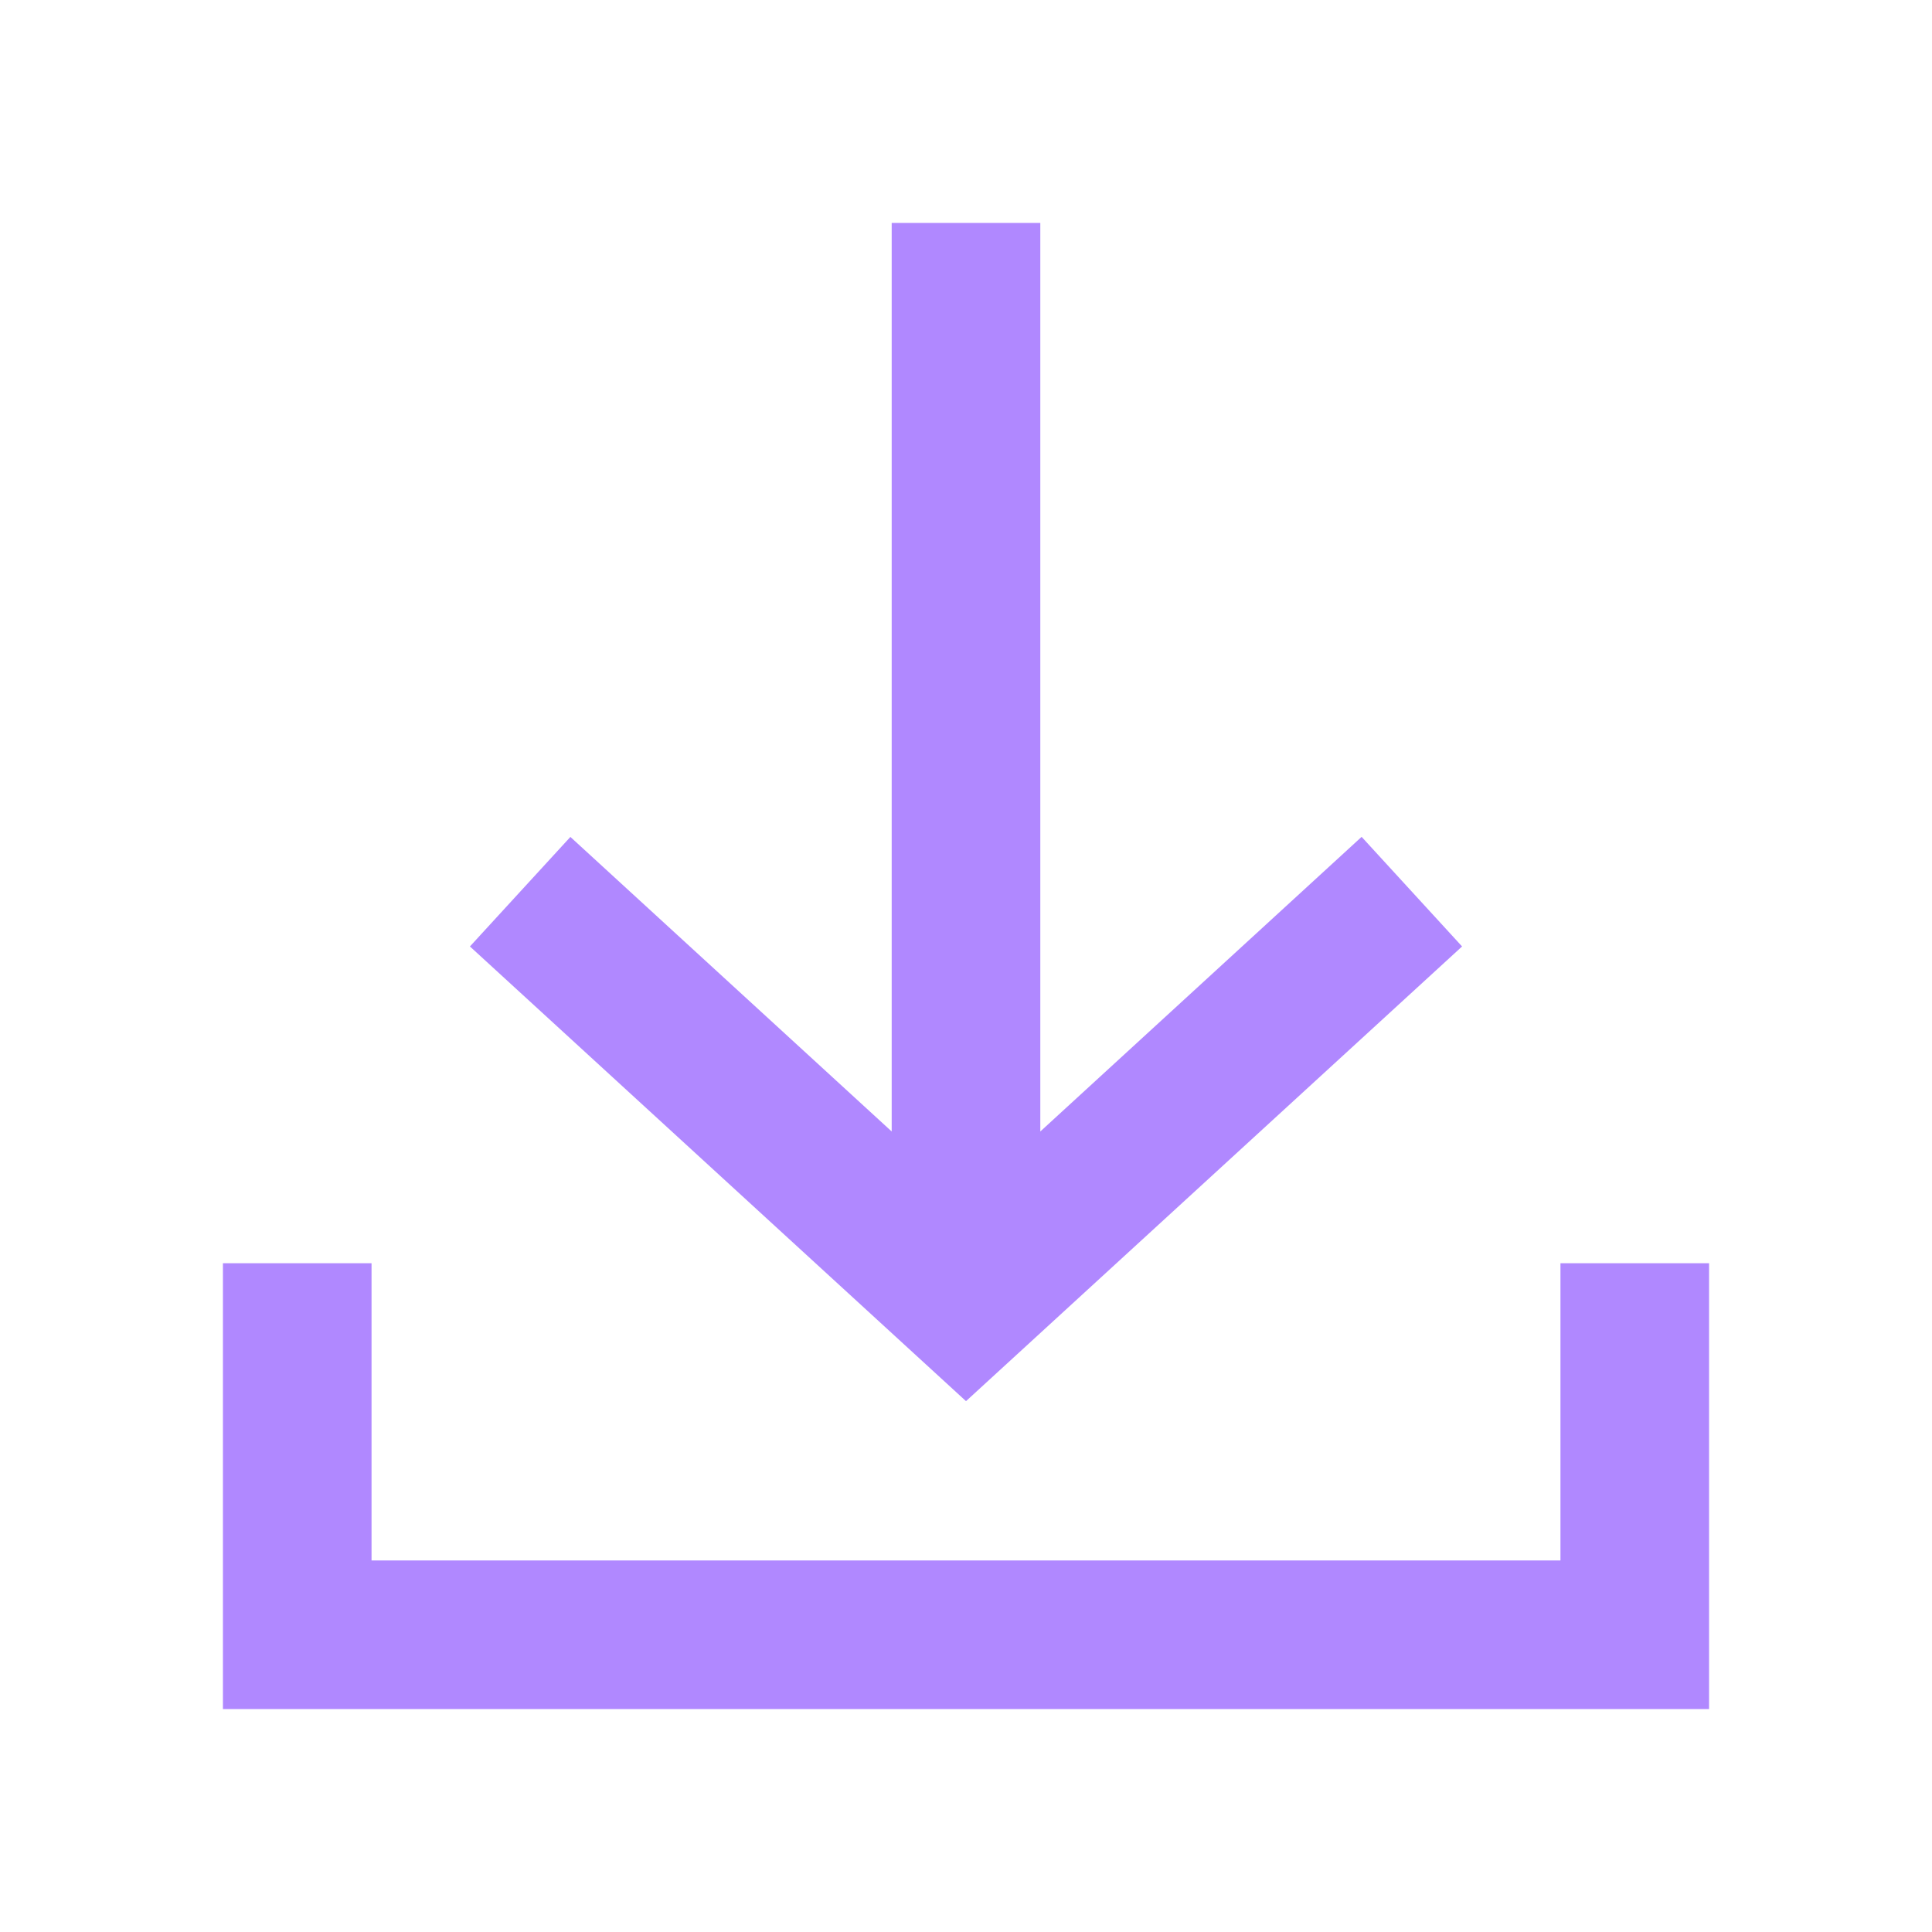
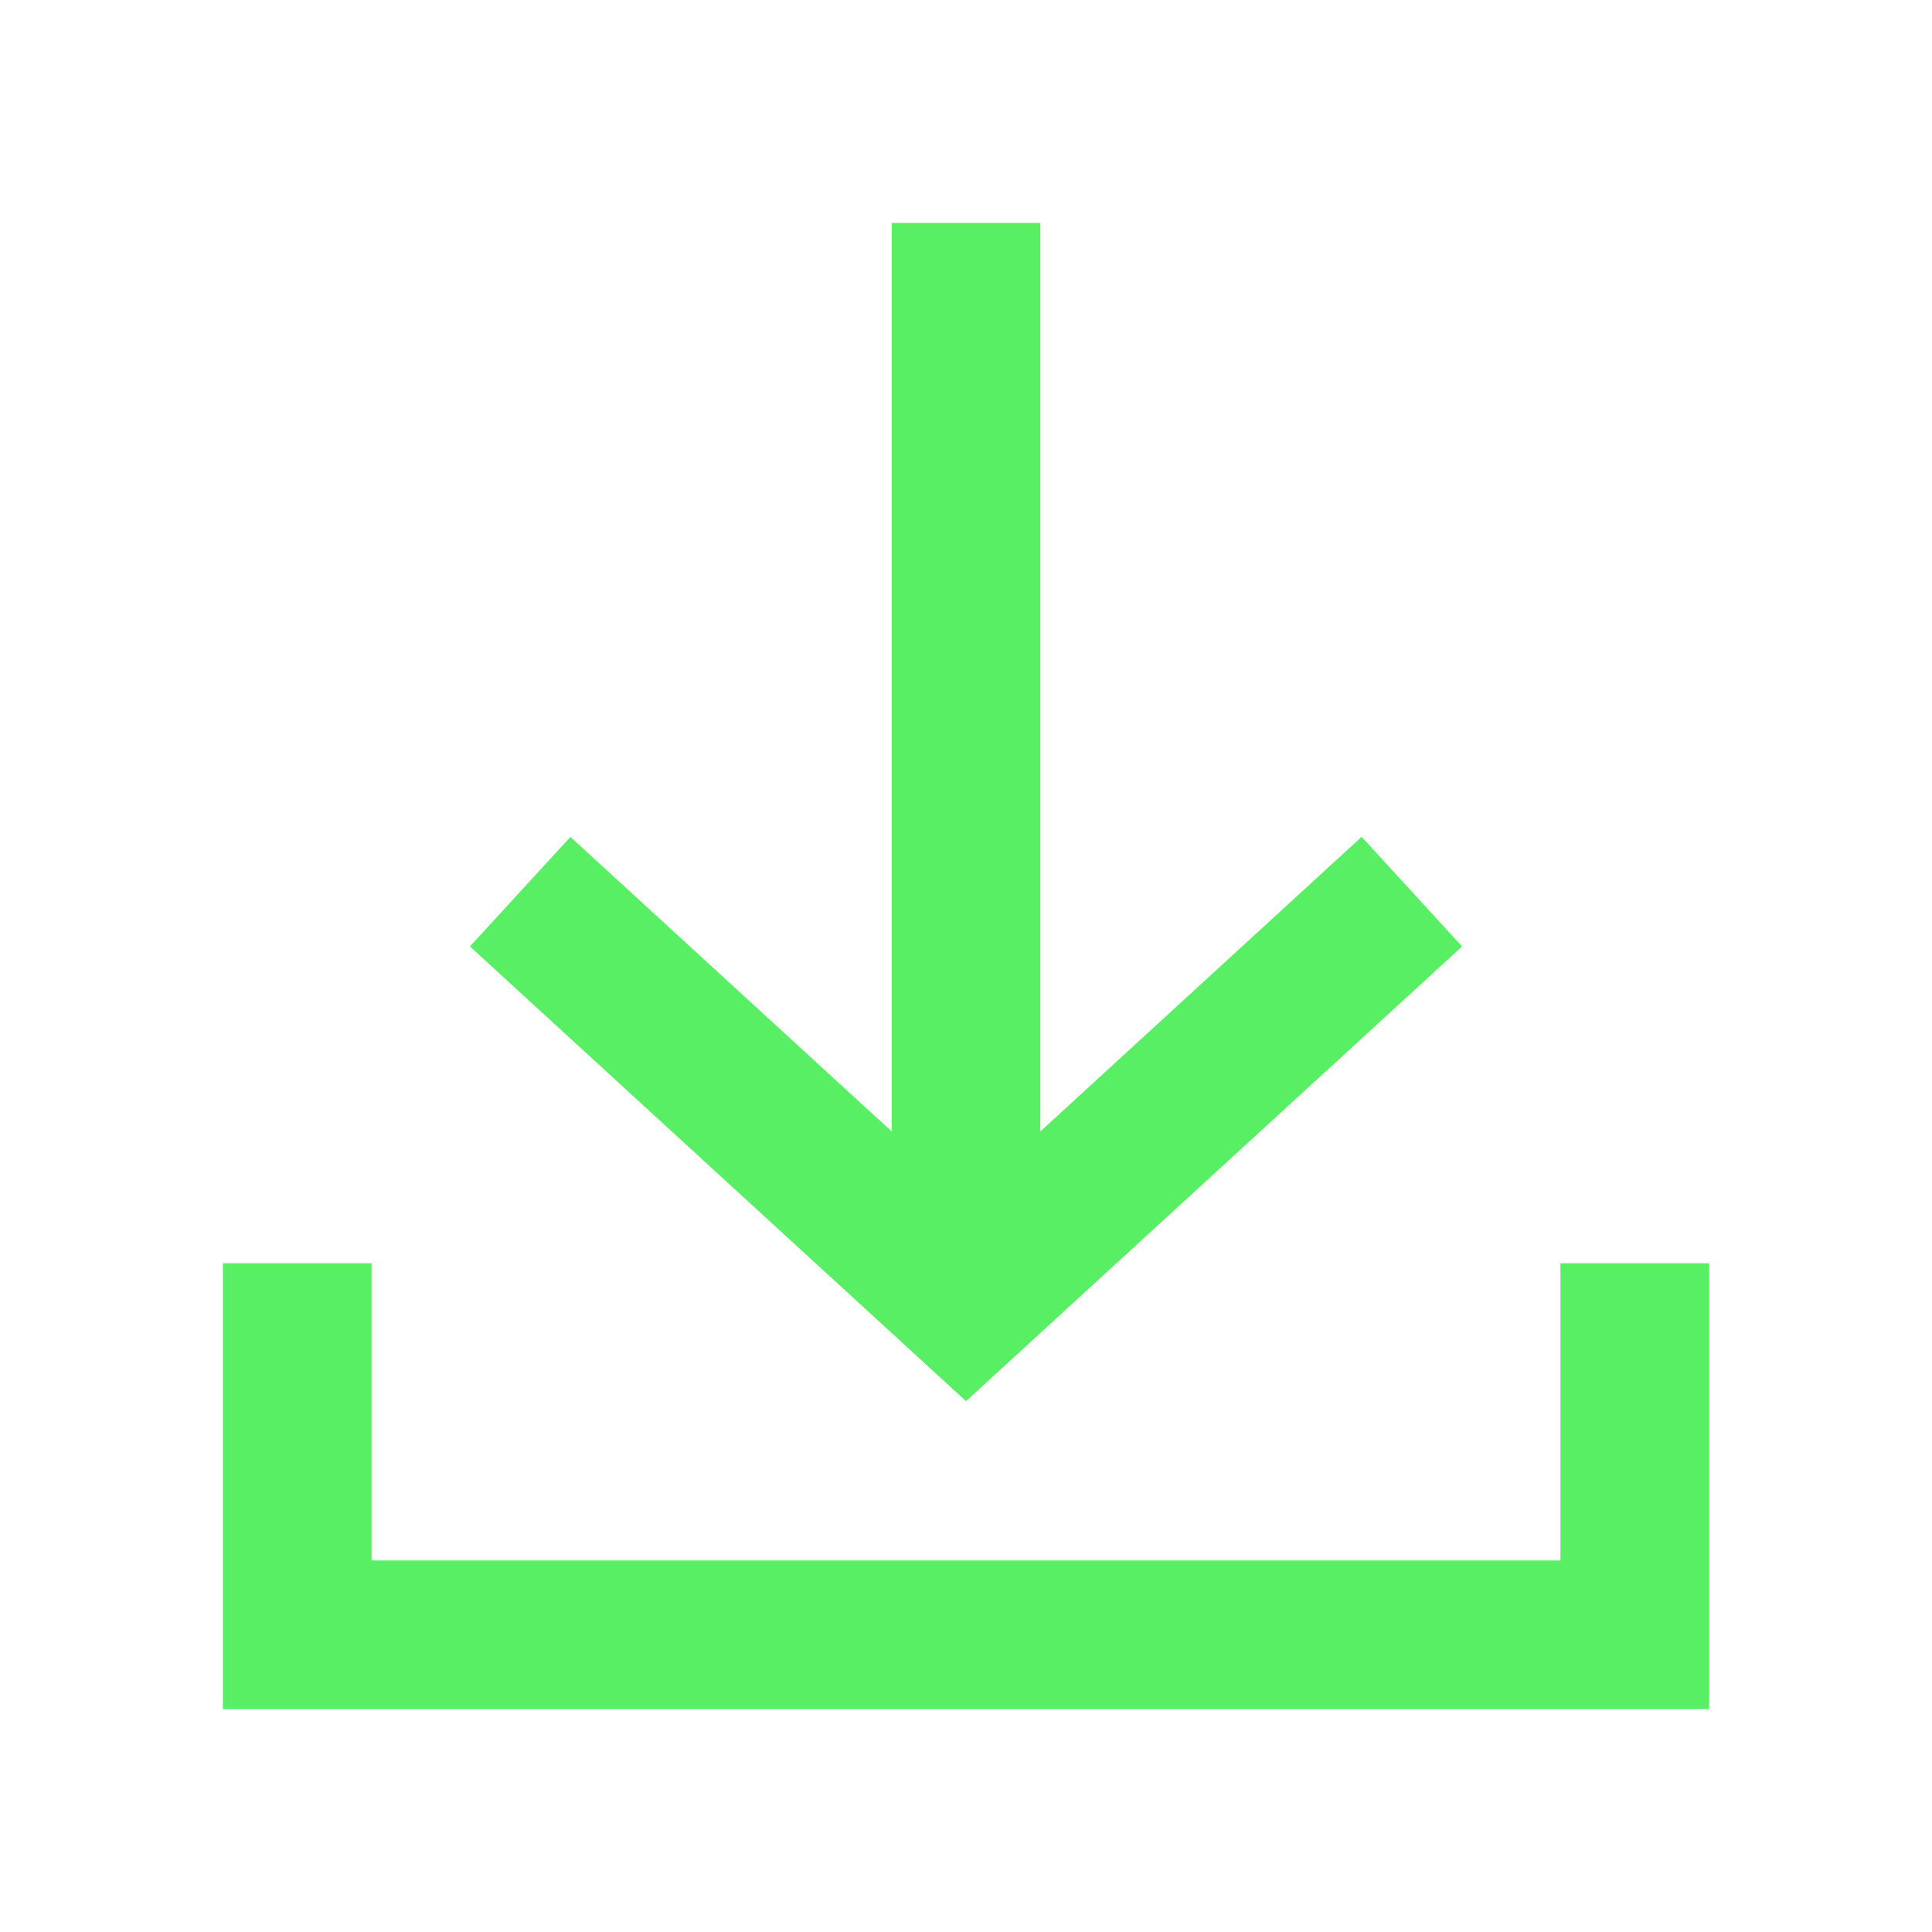
<svg xmlns="http://www.w3.org/2000/svg" id="ic_receive_on" width="26" height="26" viewBox="0 0 26 26">
  <defs>
    <style type="text/css">
-             .cls-1{fill:#b088ff}.cls-2{fill:none}
+             .cls-1{fill:#59EF64}.cls-2{fill:none}
        </style>
  </defs>
  <g id="Group_8834" data-name="Group 8834" transform="translate(1 1)">
    <path id="Path_18892" d="M18.676 11.737l-1.352-1.475L13 14.227V2h-2v12.227l-4.324-3.964-1.352 1.474L12 17.856z" class="cls-1" data-name="Path 18892" />
    <path id="Path_18893" d="M20 16v4H4v-4H2v6h20v-6z" class="cls-1" data-name="Path 18893" />
  </g>
  <path id="Rectangle_4413" d="M0 0h26v26H0z" class="cls-2" data-name="Rectangle 4413" />
</svg>
